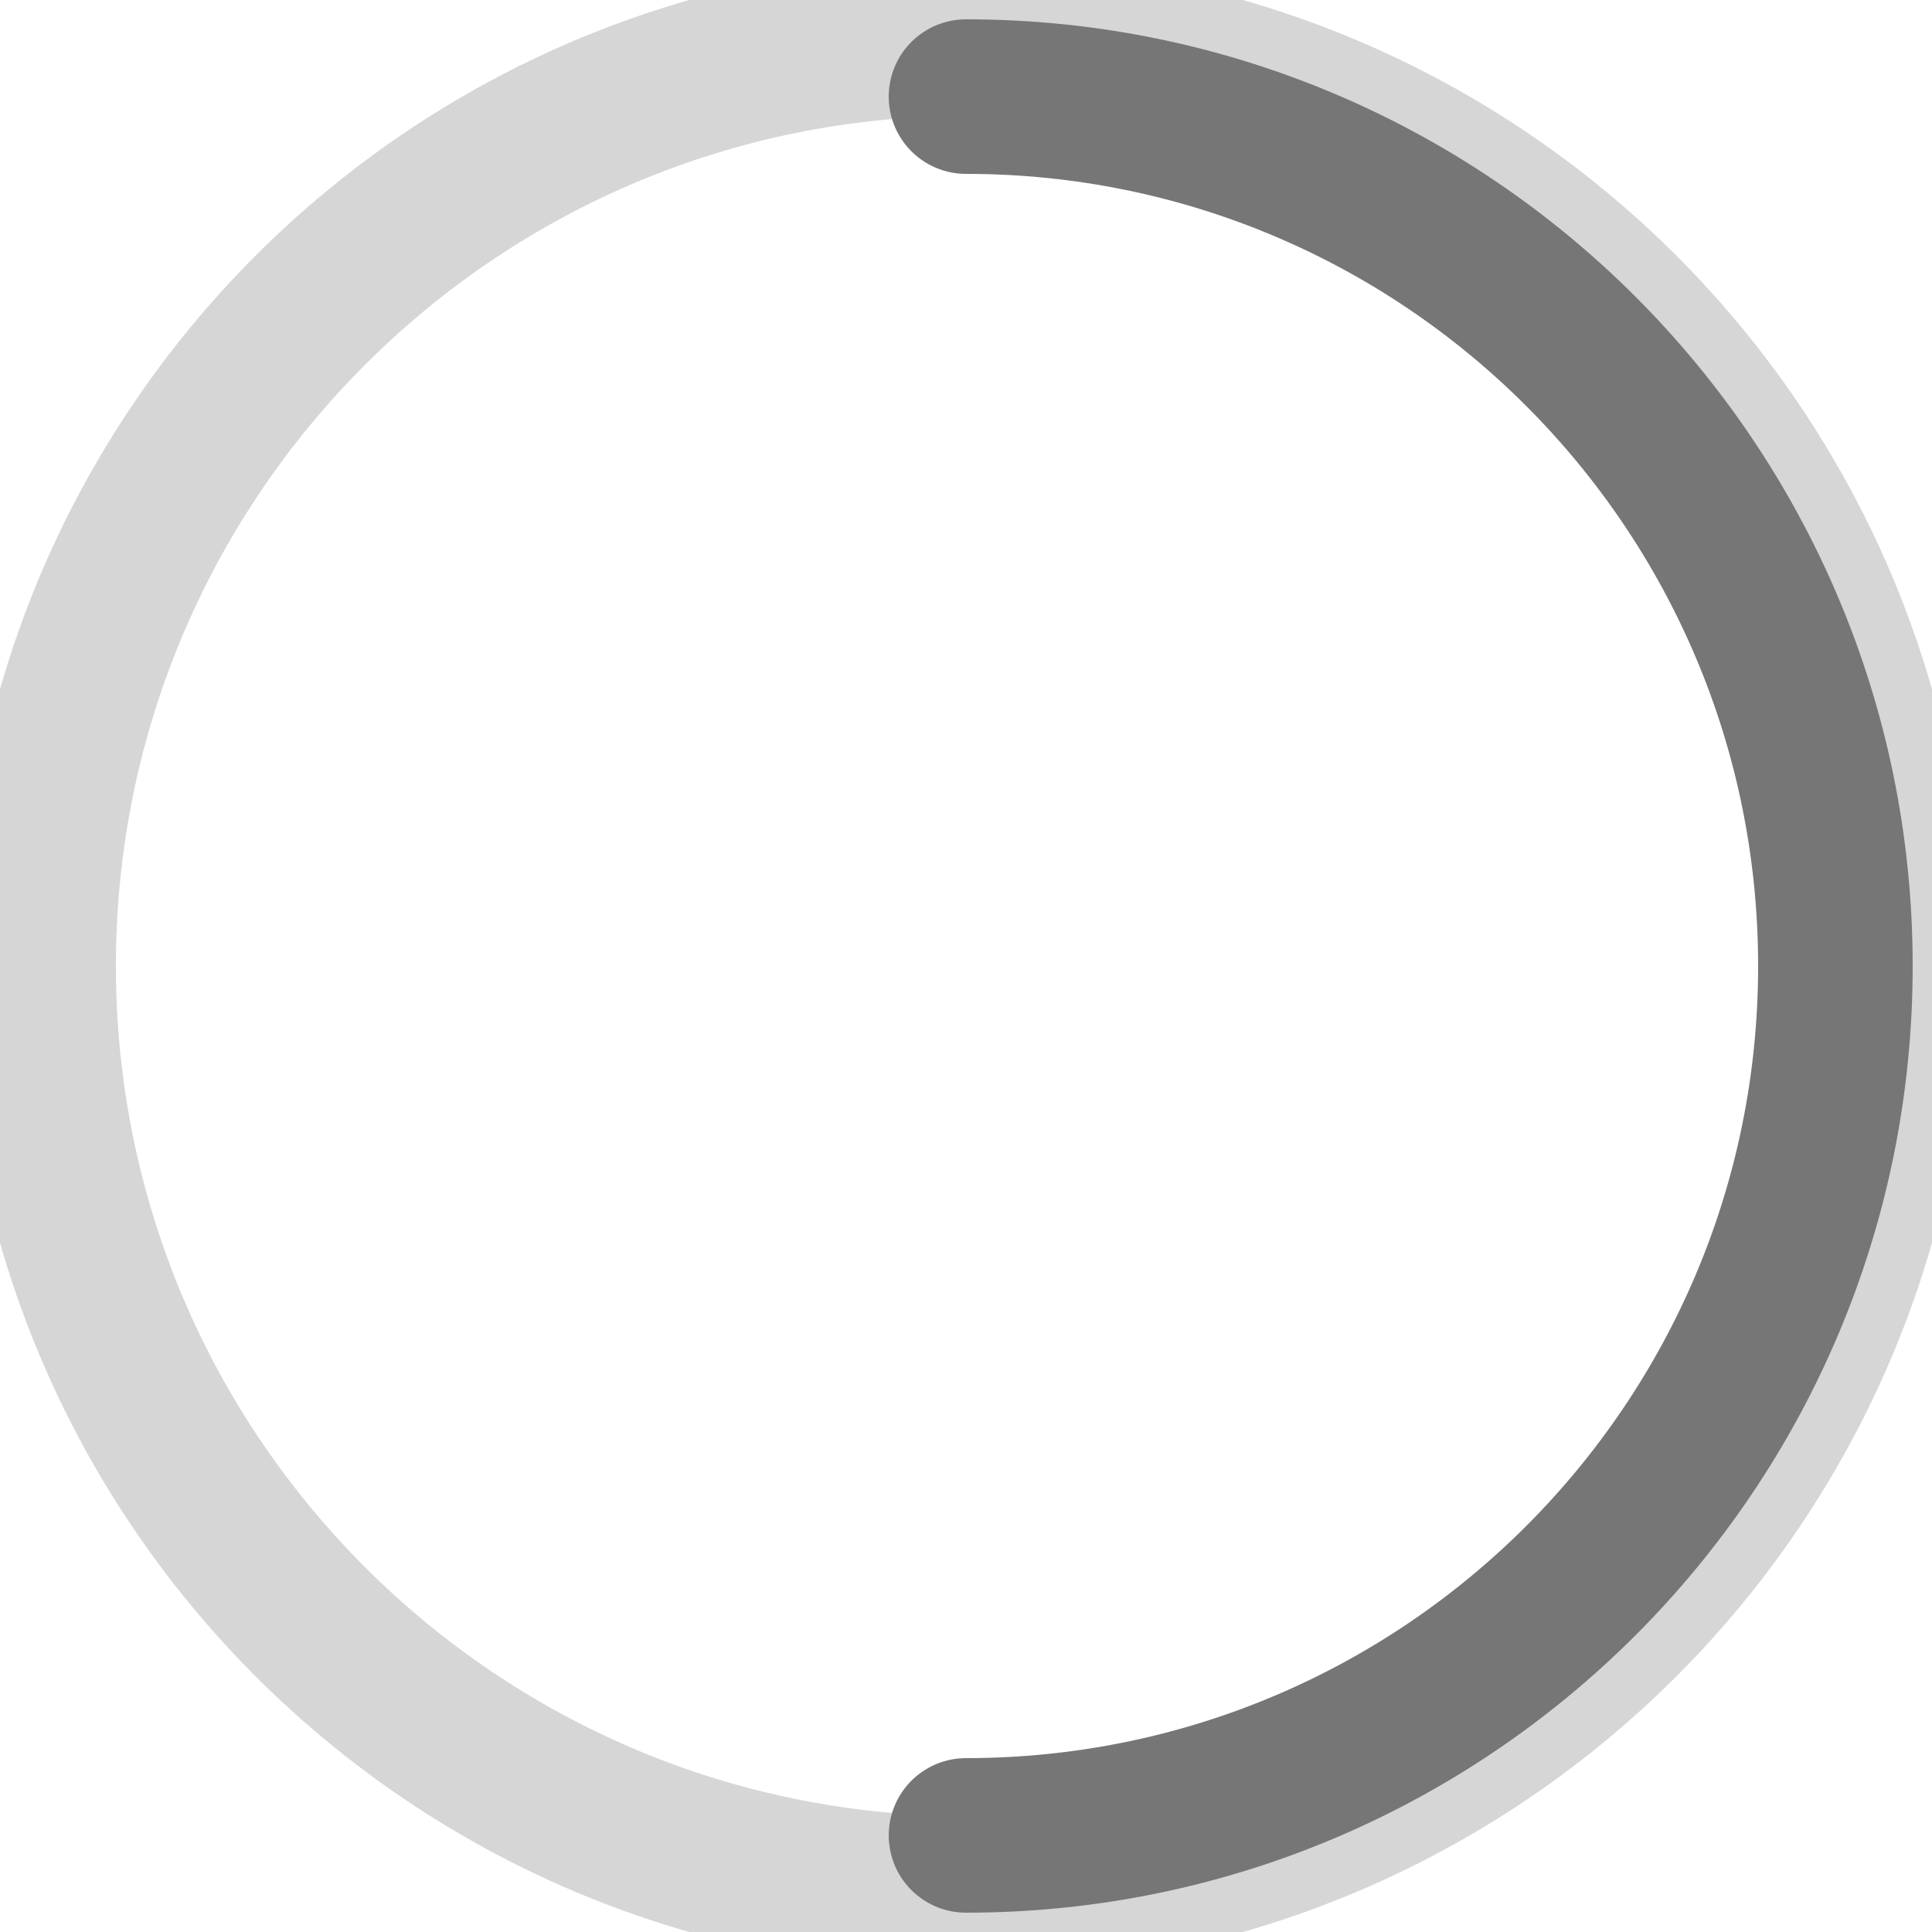
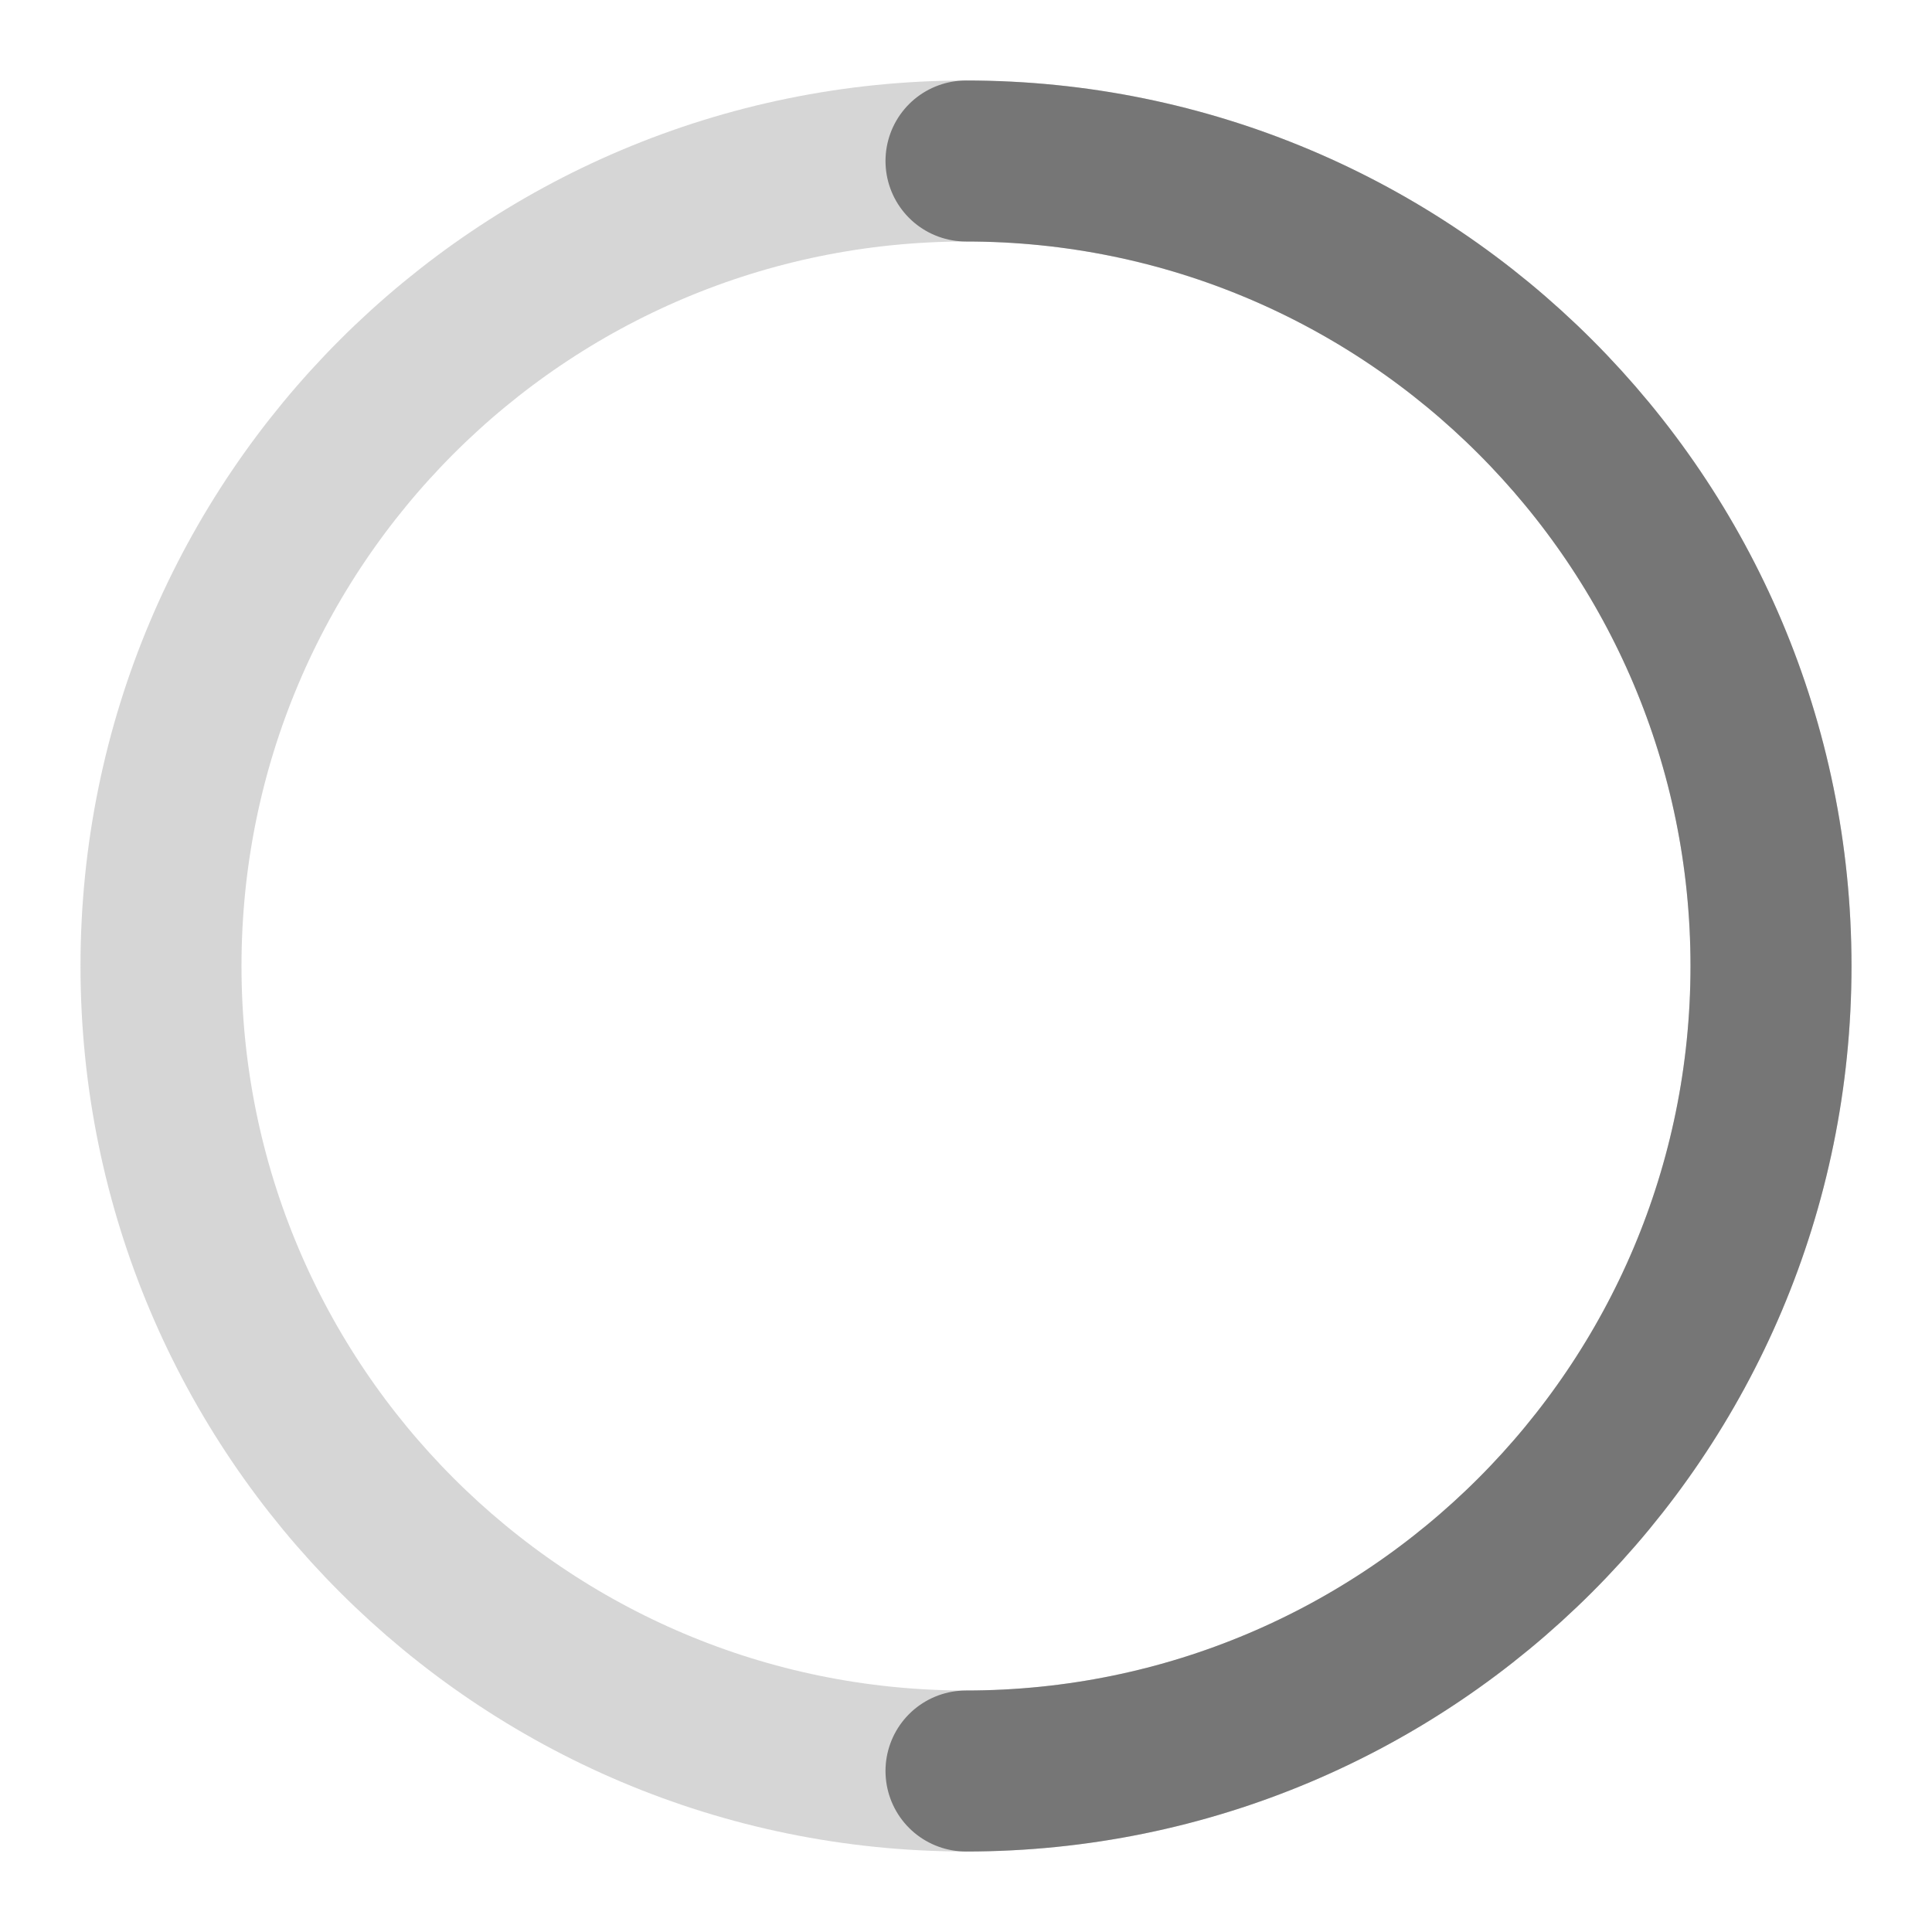
- <svg xmlns="http://www.w3.org/2000/svg" width="100" height="100" viewBox="0 0 100 100">
-   <circle cx="50" cy="50" r="48" fill="none" stroke="#767676" stroke-width="8" opacity="0.3" />
-   <path d="M50 5a45 45 0 0 1 0 90" fill="none" stroke="#767676" stroke-width="8" stroke-linecap="round">
-     <animateTransform attributeName="transform" type="rotate" from="0 50 50" to="360 50 50" dur="1s" repeatCount="indefinite" />
+ <svg xmlns="http://www.w3.org/2000/svg" width="24" height="24" viewBox="0 0 24 24">
+   <circle cx="12" cy="12" r="10" fill="none" stroke="#767676" stroke-width="2" opacity="0.3" />
+   <path d="M12 2a10 10 0 0 1 0 20" fill="none" stroke="#767676" stroke-width="2" stroke-linecap="round">
+     <animateTransform attributeName="transform" type="rotate" from="0 12 12" to="360 12 12" dur="1s" repeatCount="indefinite" />
  </path>
</svg>
